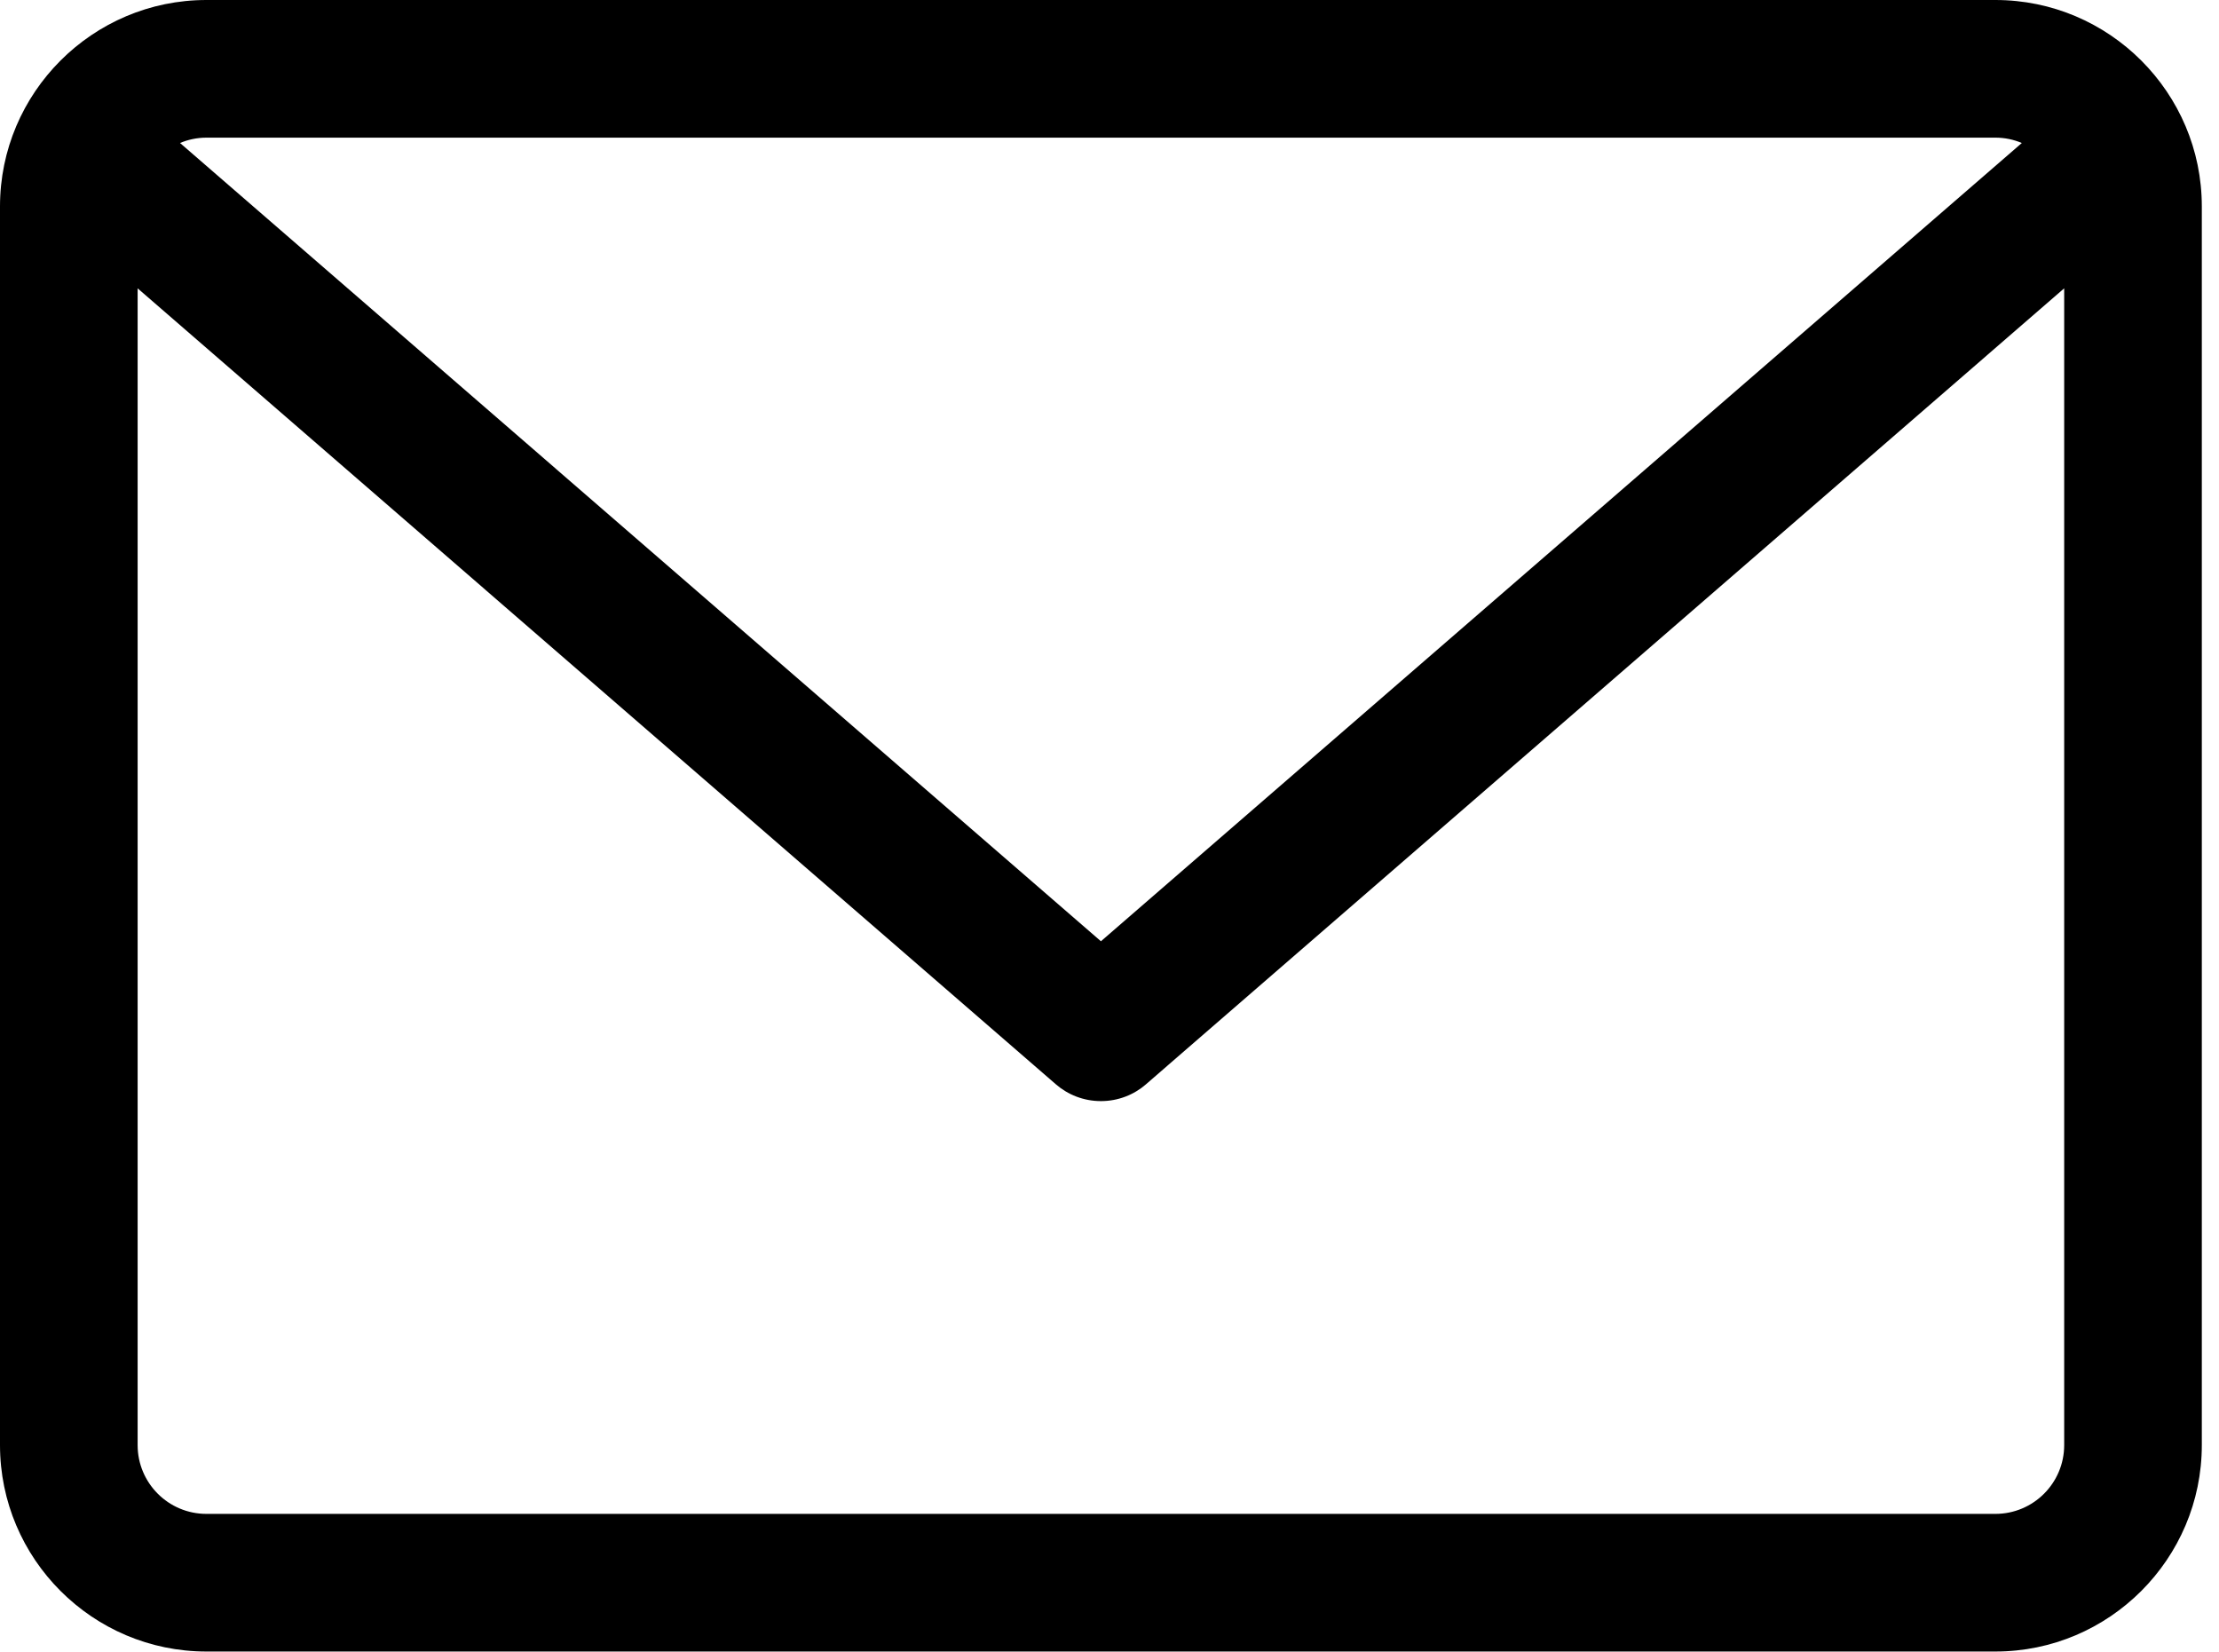
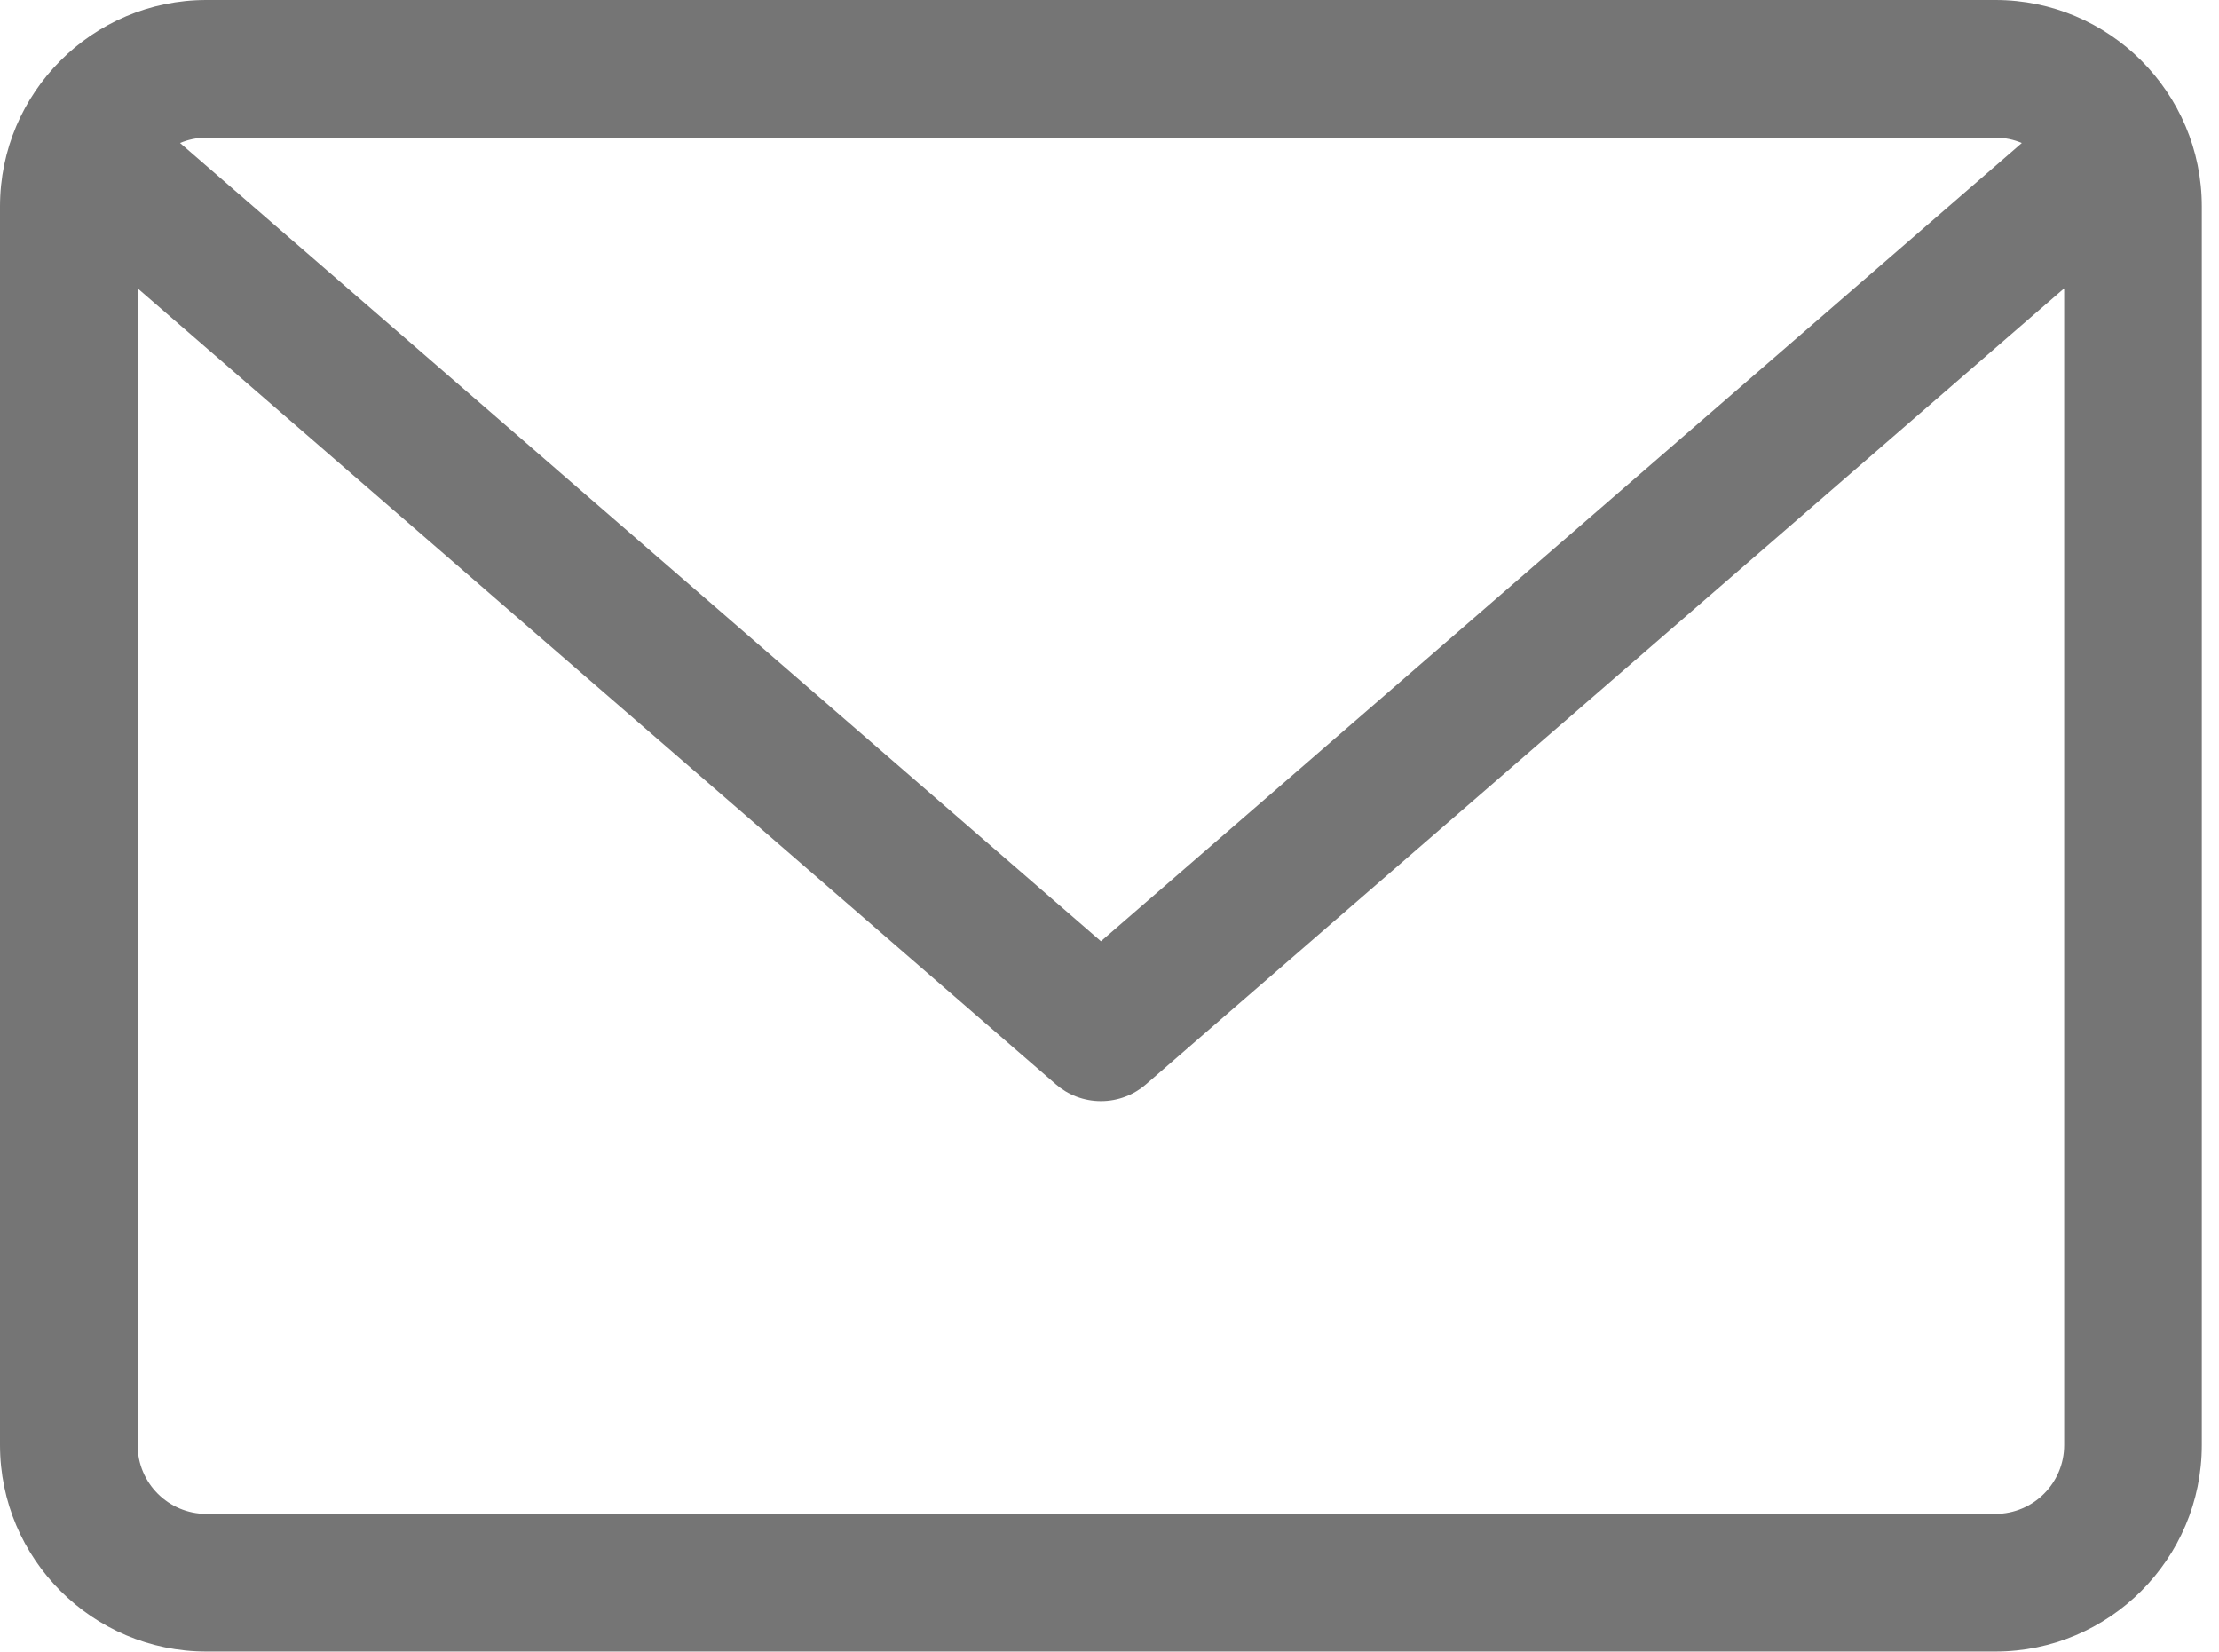
<svg xmlns="http://www.w3.org/2000/svg" version="1.1" width="43" height="32" viewBox="0 0 43 32">
-   <path d="M38.667 0h-34.667c-2.205 0-4 1.795-4 4v24c0 2.205 1.795 4 4 4h34.667c2.205 0 4-1.795 4-4v-24c0-2.205-1.795-4-4-4zM38.667 2.667c0.181 0 0.355 0.037 0.512 0.104l-17.845 15.467-17.845-15.467c0.151-0.065 0.327-0.104 0.512-0.104h34.667zM38.667 29.333h-34.667c-0.736 0-1.333-0.597-1.333-1.333v0-22.413l17.792 15.421c0.233 0.203 0.539 0.327 0.875 0.327s0.642-0.124 0.876-0.328l-0.002 0.001 17.792-15.421v22.413c0 0.736-0.597 1.333-1.333 1.333v0z" />
+   <path fill="#757575" d="M38.667 0h-34.667c-2.205 0-4 1.795-4 4v24c0 2.205 1.795 4 4 4h34.667c2.205 0 4-1.795 4-4v-24c0-2.205-1.795-4-4-4zM38.667 2.667c0.181 0 0.355 0.037 0.512 0.104l-17.845 15.467-17.845-15.467c0.151-0.065 0.327-0.104 0.512-0.104h34.667zM38.667 29.333h-34.667c-0.736 0-1.333-0.597-1.333-1.333v0-22.413l17.792 15.421c0.233 0.203 0.539 0.327 0.875 0.327s0.642-0.124 0.876-0.328l-0.002 0.001 17.792-15.421v22.413c0 0.736-0.597 1.333-1.333 1.333v0z" />
</svg>
